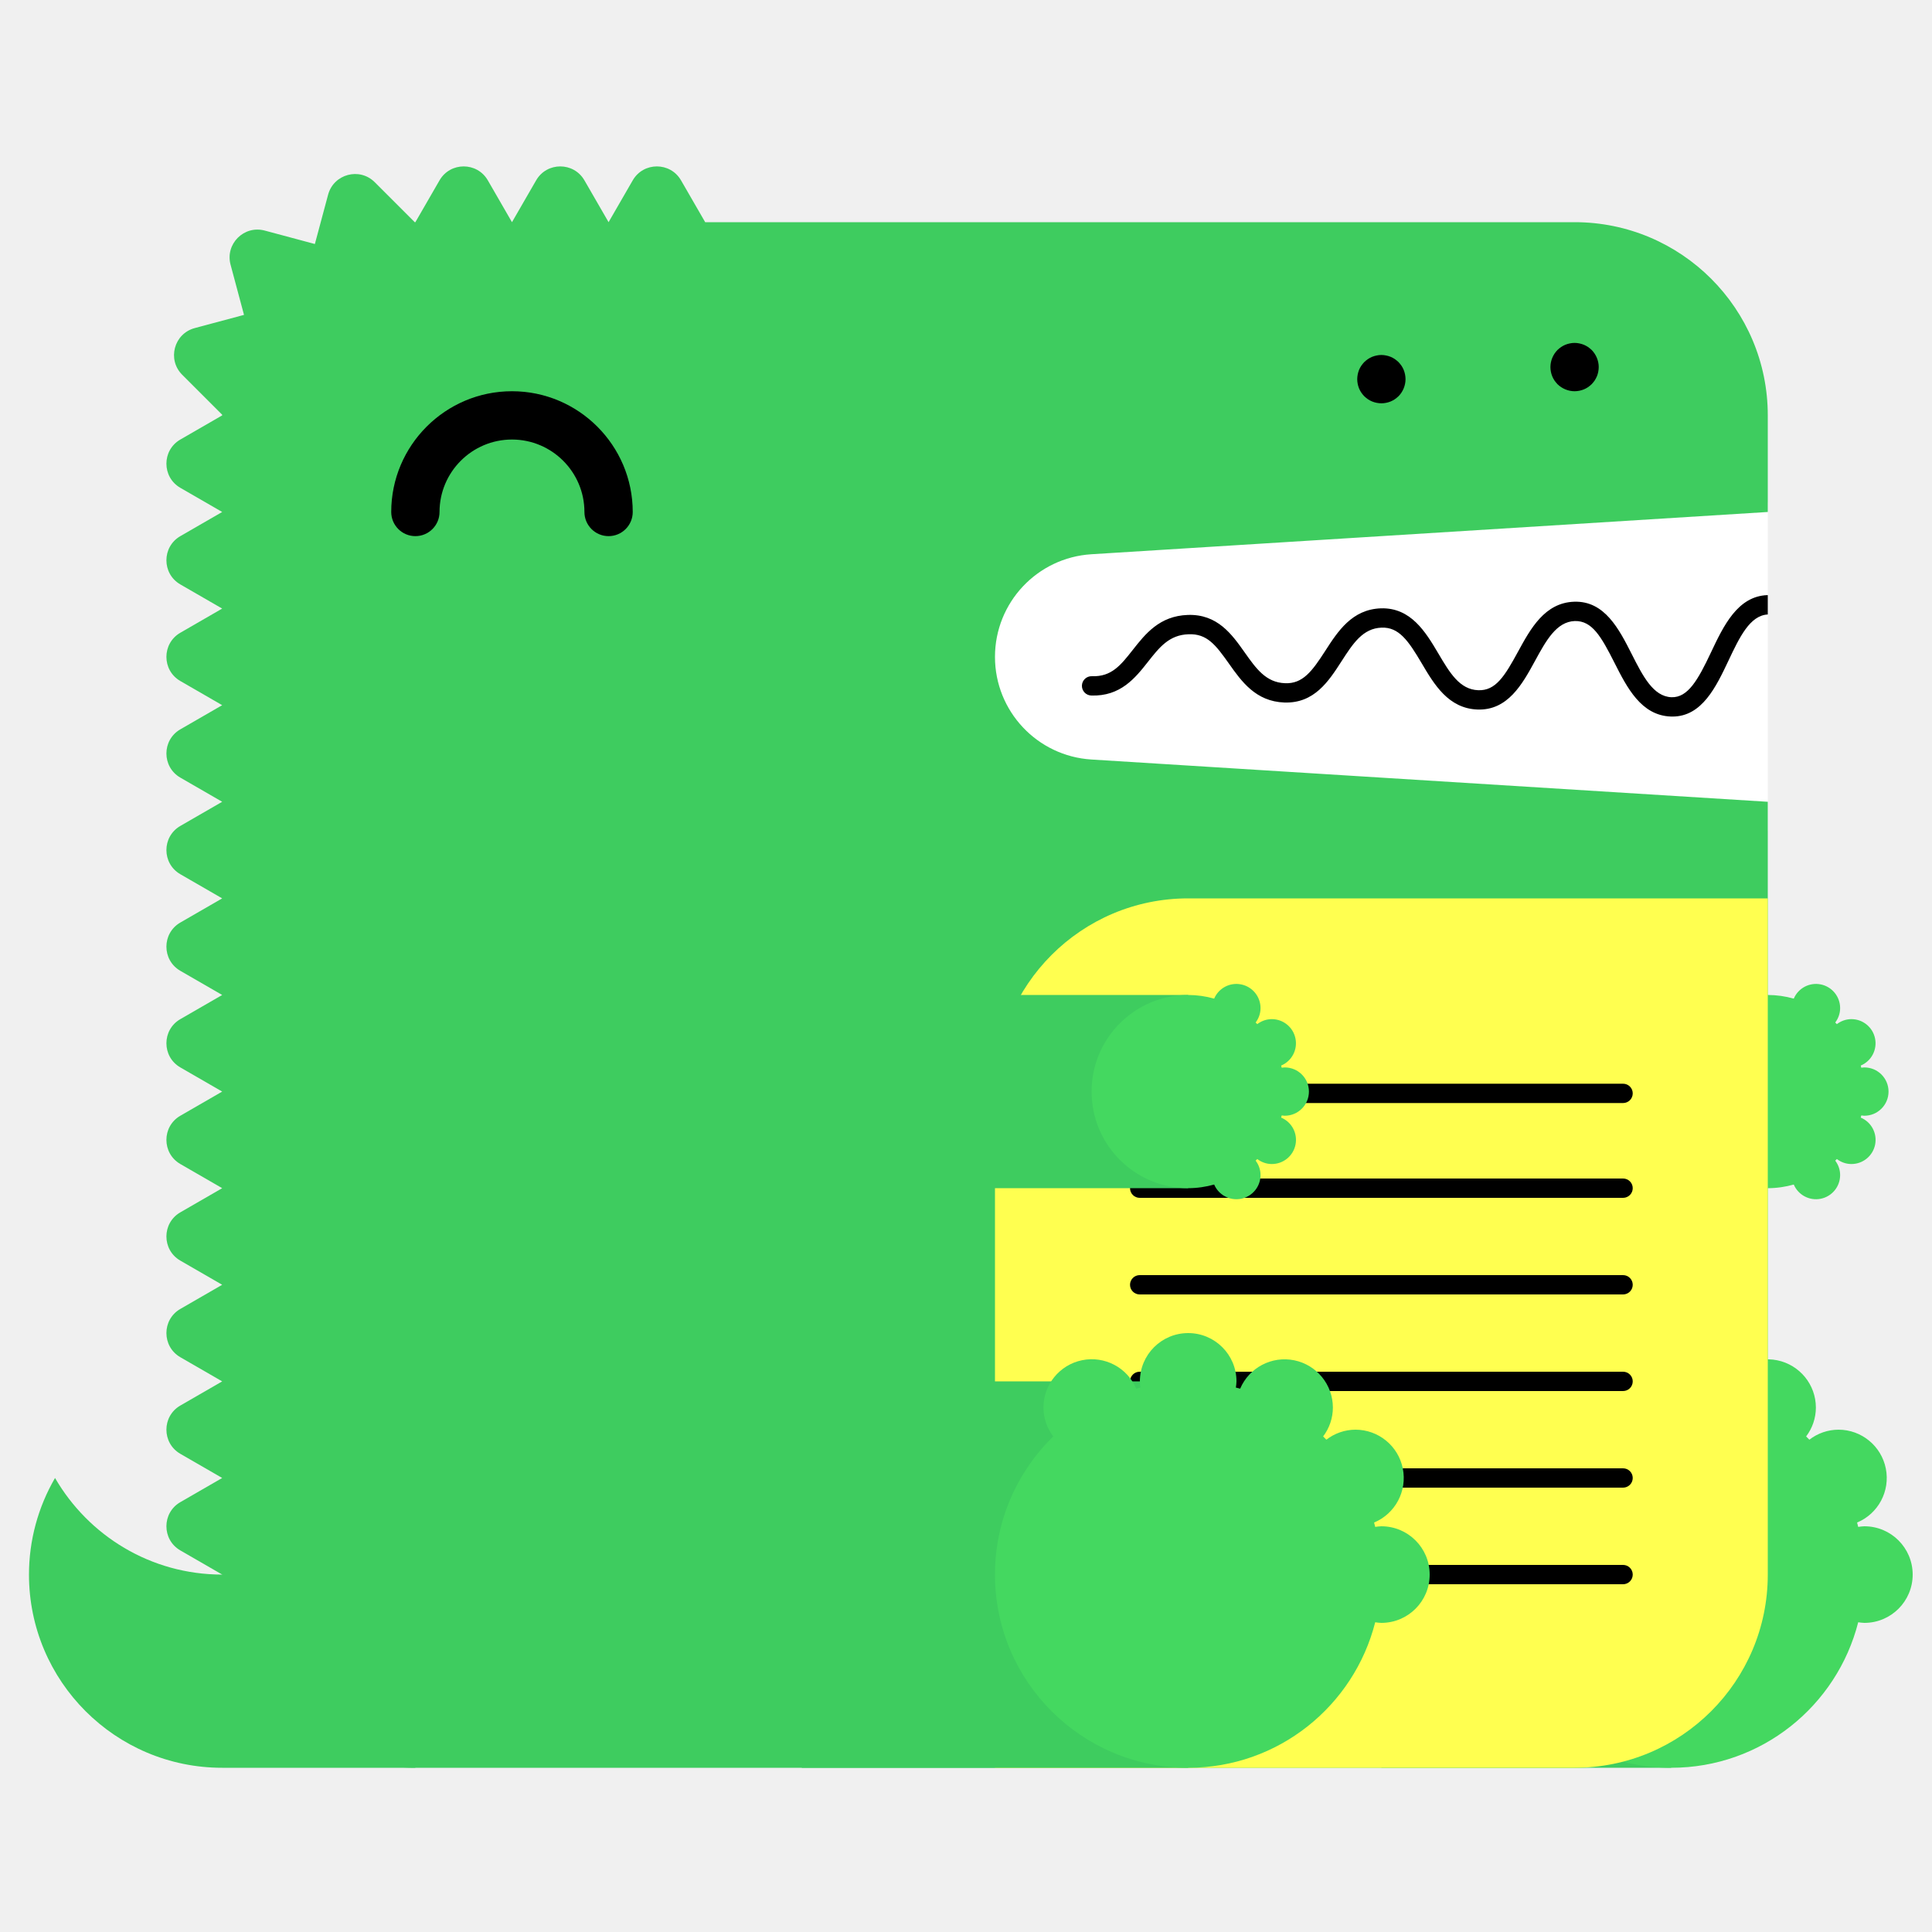
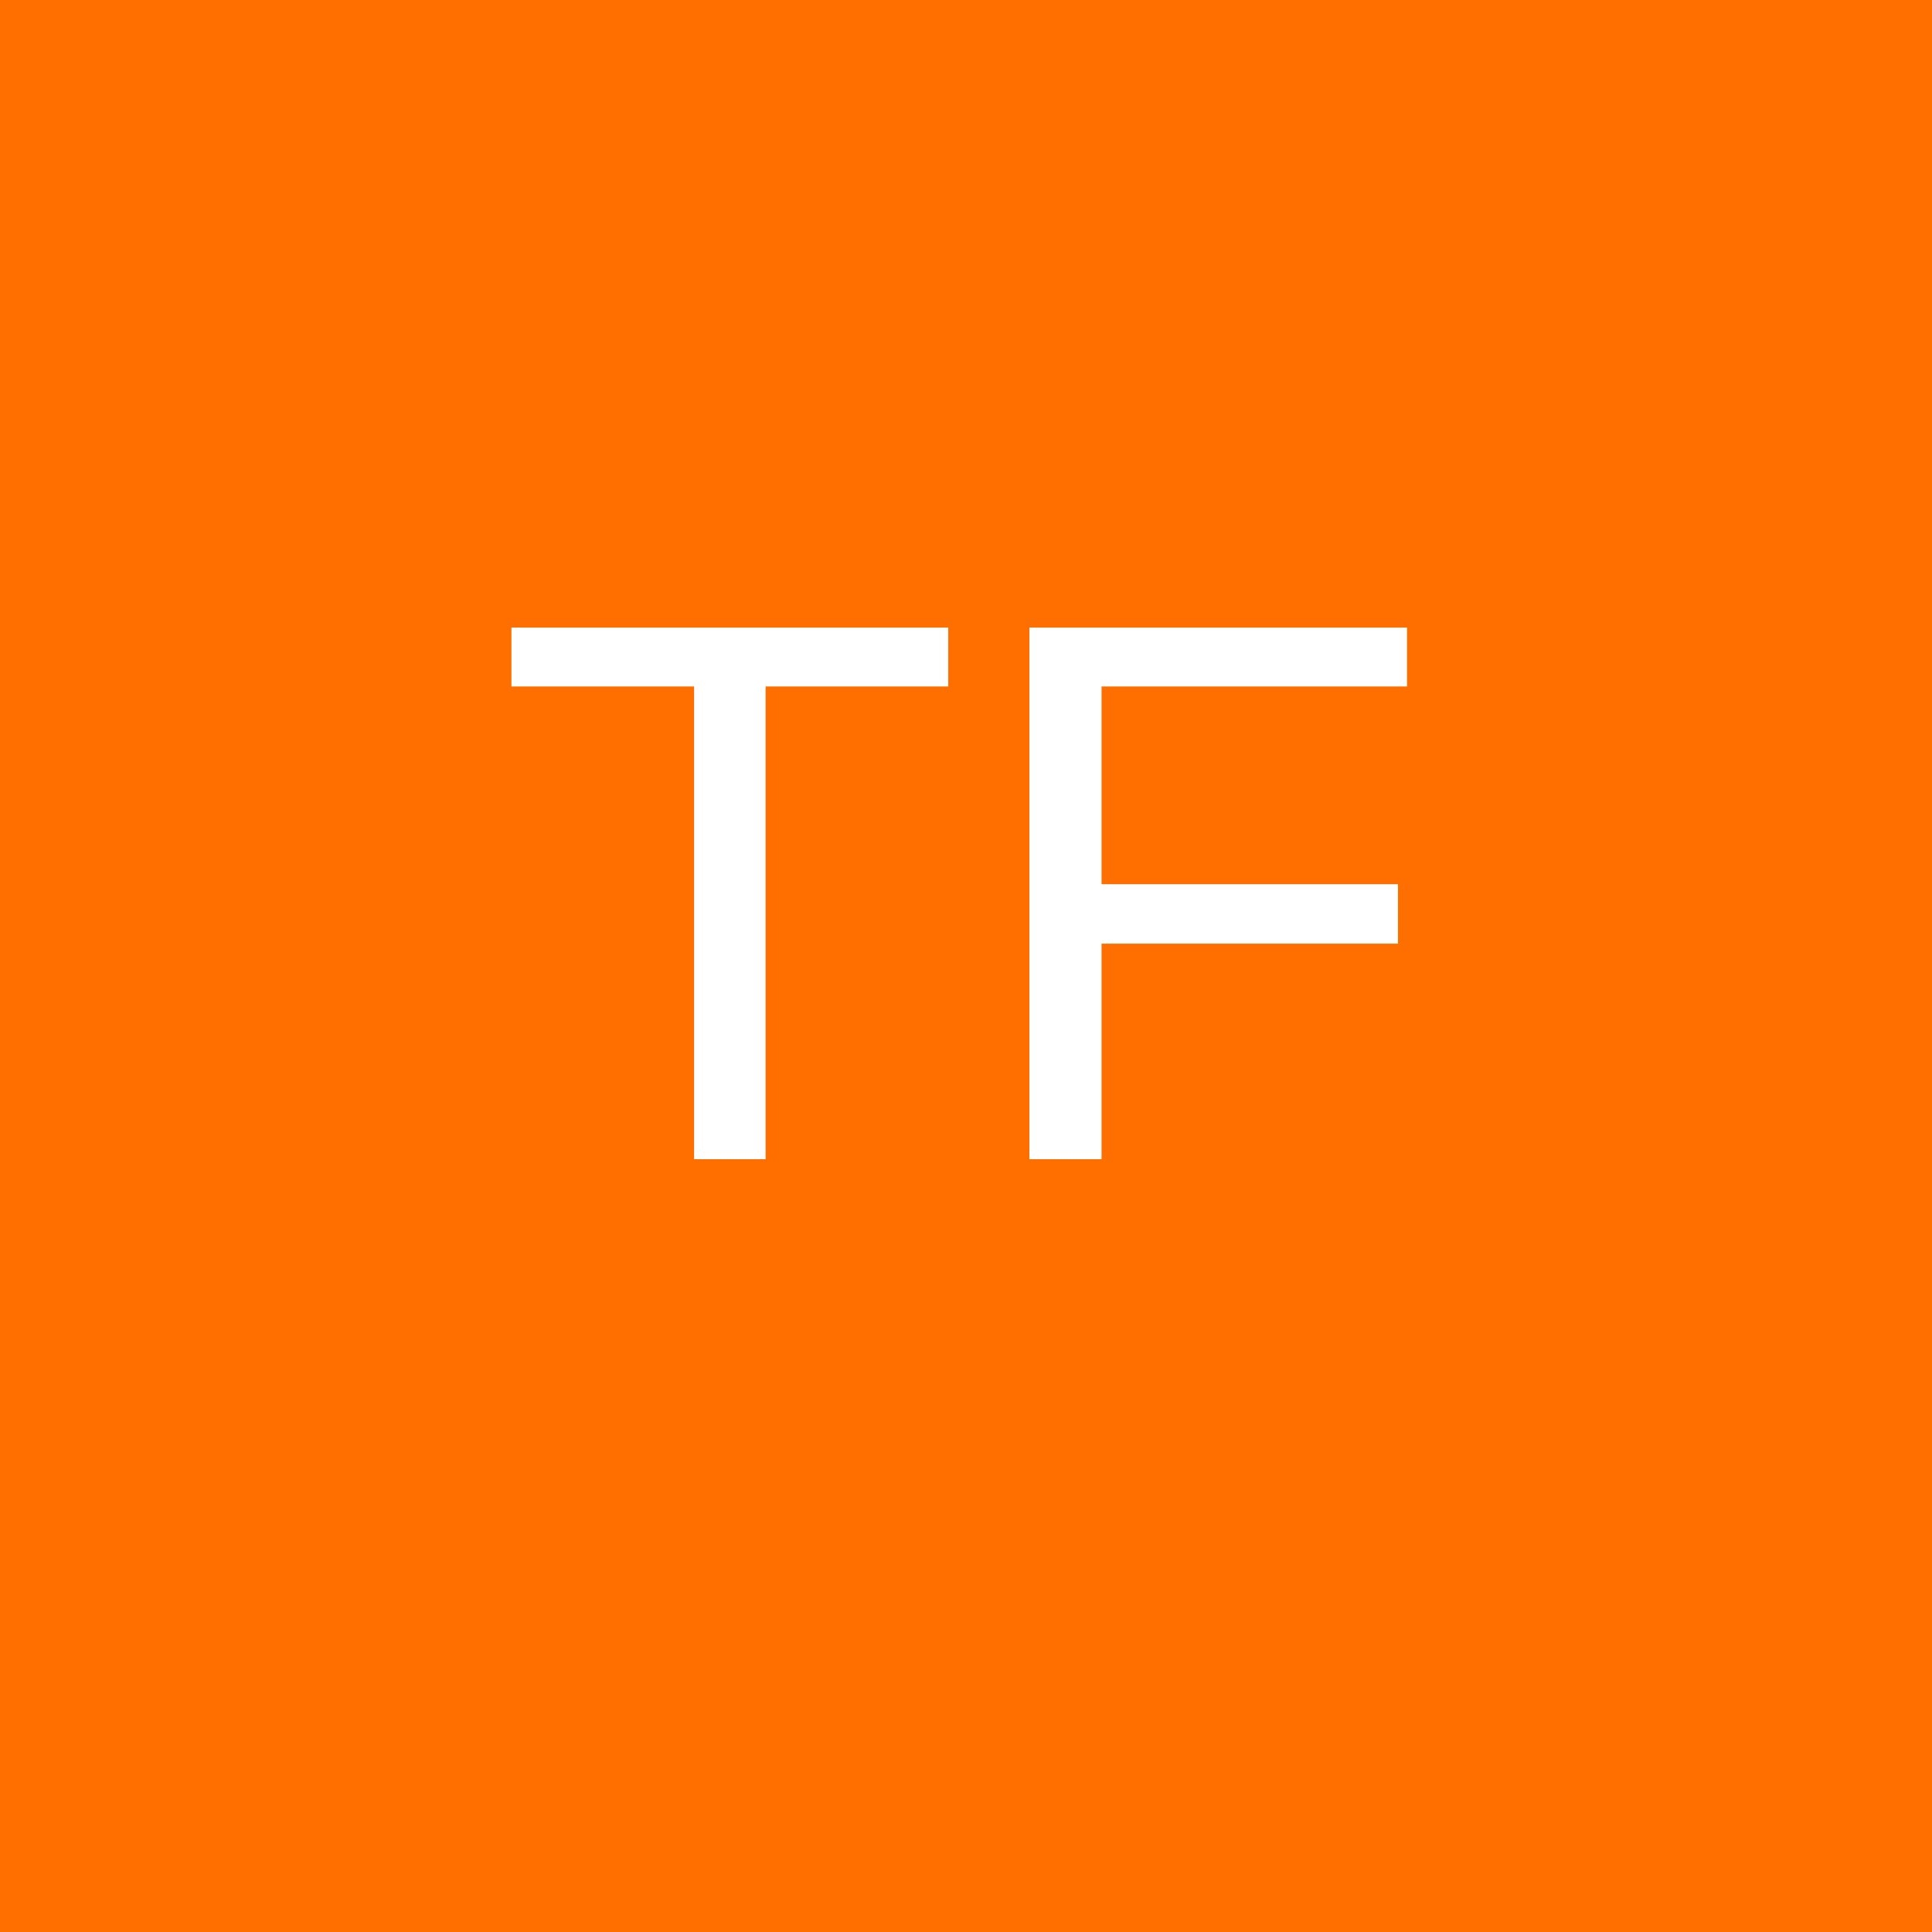
- <svg xmlns="http://www.w3.org/2000/svg" width="200" height="200" viewBox="0 0 200 200">
-   <g fill="none" fill-rule="evenodd">
-     <path fill="#FFF" d="M99 52h84v34H99z" />
-     <path d="M23 163c-7.398 0-13.843-4.027-17.303-10A19.886 19.886 0 0 0 3 163c0 11.046 8.954 20 20 20h20v-20H23z" fill="#3ECC5F" />
-     <path d="M112.98 57.376L183 53V43c0-11.046-8.954-20-20-20H73l-2.5-4.33c-1.112-1.925-3.889-1.925-5 0L63 23l-2.5-4.33c-1.111-1.925-3.889-1.925-5 0L53 23l-2.5-4.33c-1.111-1.925-3.889-1.925-5 0L43 23c-.022 0-.042.003-.065.003l-4.142-4.141c-1.57-1.571-4.252-.853-4.828 1.294l-1.369 5.104-5.192-1.392c-2.148-.575-4.111 1.389-3.535 3.536l1.39 5.193-5.102 1.367c-2.148.576-2.867 3.259-1.296 4.83l4.142 4.142c0 .021-.003.042-.003.064l-4.33 2.5c-1.925 1.111-1.925 3.889 0 5L23 53l-4.33 2.5c-1.925 1.111-1.925 3.889 0 5L23 63l-4.33 2.5c-1.925 1.111-1.925 3.889 0 5L23 73l-4.33 2.5c-1.925 1.111-1.925 3.889 0 5L23 83l-4.33 2.5c-1.925 1.111-1.925 3.889 0 5L23 93l-4.33 2.5c-1.925 1.111-1.925 3.889 0 5L23 103l-4.33 2.5c-1.925 1.111-1.925 3.889 0 5L23 113l-4.33 2.5c-1.925 1.111-1.925 3.889 0 5L23 123l-4.33 2.5c-1.925 1.111-1.925 3.889 0 5L23 133l-4.33 2.5c-1.925 1.111-1.925 3.889 0 5L23 143l-4.33 2.5c-1.925 1.111-1.925 3.889 0 5L23 153l-4.33 2.5c-1.925 1.111-1.925 3.889 0 5L23 163c0 11.046 8.954 20 20 20h120c11.046 0 20-8.954 20-20V83l-70.02-4.376A10.645 10.645 0 0 1 103 68c0-5.621 4.37-10.273 9.98-10.624" fill="#3ECC5F" />
-     <path fill="#3ECC5F" d="M143 183h30v-40h-30z" />
-     <path d="M193 158c-.219 0-.428.037-.639.064-.038-.15-.074-.301-.116-.451A5 5 0 0 0 190.32 148a4.96 4.96 0 0 0-3.016 1.036 26.531 26.531 0 0 0-.335-.336 4.955 4.955 0 0 0 1.011-2.987 5 5 0 0 0-9.599-1.959c-.148-.042-.297-.077-.445-.115.027-.211.064-.42.064-.639a5 5 0 0 0-5-5 5 5 0 0 0-5 5c0 .219.037.428.064.639-.148.038-.297.073-.445.115a4.998 4.998 0 0 0-9.599 1.959c0 1.125.384 2.151 1.011 2.987-3.717 3.632-6.031 8.693-6.031 14.3 0 11.046 8.954 20 20 20 9.339 0 17.16-6.41 19.361-15.064.211.027.42.064.639.064a5 5 0 0 0 5-5 5 5 0 0 0-5-5" fill="#44D860" />
-     <path fill="#3ECC5F" d="M153 123h30v-20h-30z" />
-     <path d="M193 115.5a2.5 2.5 0 1 0 0-5c-.109 0-.214.019-.319.032-.02-.075-.037-.15-.058-.225a2.501 2.501 0 0 0-.963-4.807c-.569 0-1.088.197-1.508.518a6.653 6.653 0 0 0-.168-.168c.314-.417.506-.931.506-1.494a2.5 2.5 0 0 0-4.8-.979A9.987 9.987 0 0 0 183 103c-5.522 0-10 4.478-10 10s4.478 10 10 10c.934 0 1.833-.138 2.69-.377a2.5 2.5 0 0 0 4.8-.979c0-.563-.192-1.077-.506-1.494.057-.055.113-.111.168-.168.42.321.939.518 1.508.518a2.5 2.5 0 0 0 .963-4.807c.021-.074.038-.15.058-.225.105.013.21.032.319.032" fill="#44D860" />
-     <path d="M63 55.5a2.5 2.5 0 0 1-2.5-2.5c0-4.136-3.364-7.5-7.5-7.5s-7.5 3.364-7.5 7.5a2.5 2.5 0 1 1-5 0c0-6.893 5.607-12.5 12.5-12.5S65.5 46.107 65.5 53a2.5 2.5 0 0 1-2.5 2.5" fill="#000" />
-     <path d="M103 183h60c11.046 0 20-8.954 20-20V93h-60c-11.046 0-20 8.954-20 20v70z" fill="#FFFF50" />
-     <path d="M168.02 124h-50.04a1 1 0 1 1 0-2h50.04a1 1 0 1 1 0 2m0 20h-50.04a1 1 0 1 1 0-2h50.04a1 1 0 1 1 0 2m0 20h-50.04a1 1 0 1 1 0-2h50.04a1 1 0 1 1 0 2m0-49.814h-50.04a1 1 0 1 1 0-2h50.04a1 1 0 1 1 0 2m0 19.814h-50.04a1 1 0 1 1 0-2h50.04a1 1 0 1 1 0 2m0 20h-50.04a1 1 0 1 1 0-2h50.04a1 1 0 1 1 0 2M183 61.611c-.012 0-.022-.006-.034-.005-3.09.105-4.552 3.196-5.842 5.923-1.346 2.85-2.387 4.703-4.093 4.647-1.889-.068-2.969-2.202-4.113-4.46-1.314-2.594-2.814-5.536-5.963-5.426-3.046.104-4.513 2.794-5.807 5.167-1.377 2.528-2.314 4.065-4.121 3.994-1.927-.07-2.951-1.805-4.136-3.813-1.321-2.236-2.848-4.75-5.936-4.664-2.994.103-4.465 2.385-5.763 4.4-1.373 2.13-2.335 3.428-4.165 3.351-1.973-.07-2.992-1.51-4.171-3.177-1.324-1.873-2.816-3.993-5.895-3.89-2.928.1-4.399 1.97-5.696 3.618-1.232 1.564-2.194 2.802-4.229 2.724a1 1 0 0 0-.072 2c3.017.101 4.545-1.8 5.872-3.487 1.177-1.496 2.193-2.787 4.193-2.855 1.926-.082 2.829 1.115 4.195 3.045 1.297 1.834 2.769 3.914 5.731 4.021 3.103.104 4.596-2.215 5.918-4.267 1.182-1.834 2.202-3.417 4.15-3.484 1.793-.067 2.769 1.35 4.145 3.681 1.297 2.197 2.766 4.686 5.787 4.796 3.125.108 4.634-2.62 5.949-5.035 1.139-2.088 2.214-4.06 4.119-4.126 1.793-.042 2.728 1.595 4.111 4.33 1.292 2.553 2.757 5.445 5.825 5.556l.169.003c3.064 0 4.518-3.075 5.805-5.794 1.139-2.41 2.217-4.68 4.067-4.773v-2z" fill="#000" />
-     <path fill="#3ECC5F" d="M83 183h40v-40H83z" />
-     <path d="M143 158c-.219 0-.428.037-.639.064-.038-.15-.074-.301-.116-.451A5 5 0 0 0 140.32 148a4.96 4.96 0 0 0-3.016 1.036 26.531 26.531 0 0 0-.335-.336 4.955 4.955 0 0 0 1.011-2.987 5 5 0 0 0-9.599-1.959c-.148-.042-.297-.077-.445-.115.027-.211.064-.42.064-.639a5 5 0 0 0-5-5 5 5 0 0 0-5 5c0 .219.037.428.064.639-.148.038-.297.073-.445.115a4.998 4.998 0 0 0-9.599 1.959c0 1.125.384 2.151 1.011 2.987-3.717 3.632-6.031 8.693-6.031 14.3 0 11.046 8.954 20 20 20 9.339 0 17.16-6.41 19.361-15.064.211.027.42.064.639.064a5 5 0 0 0 5-5 5 5 0 0 0-5-5" fill="#44D860" />
-     <path fill="#3ECC5F" d="M83 123h40v-20H83z" />
-     <path d="M133 115.5a2.5 2.5 0 1 0 0-5c-.109 0-.214.019-.319.032-.02-.075-.037-.15-.058-.225a2.501 2.501 0 0 0-.963-4.807c-.569 0-1.088.197-1.508.518a6.653 6.653 0 0 0-.168-.168c.314-.417.506-.931.506-1.494a2.5 2.5 0 0 0-4.8-.979A9.987 9.987 0 0 0 123 103c-5.522 0-10 4.478-10 10s4.478 10 10 10c.934 0 1.833-.138 2.69-.377a2.5 2.5 0 0 0 4.8-.979c0-.563-.192-1.077-.506-1.494.057-.055.113-.111.168-.168.42.321.939.518 1.508.518a2.5 2.5 0 0 0 .963-4.807c.021-.074.038-.15.058-.225.105.013.21.032.319.032" fill="#44D860" />
-     <path d="M143 41.75c-.16 0-.33-.02-.49-.05a2.52 2.52 0 0 1-.47-.14c-.15-.06-.29-.14-.431-.23-.13-.09-.259-.2-.38-.31-.109-.12-.219-.24-.309-.38s-.17-.28-.231-.43a2.619 2.619 0 0 1-.189-.96c0-.16.02-.33.05-.49.03-.16.08-.31.139-.47.061-.15.141-.29.231-.43.09-.13.2-.26.309-.38.121-.11.25-.22.38-.31.141-.09.281-.17.431-.23.149-.06.31-.11.47-.14.32-.07.65-.07.98 0 .159.03.32.08.47.14.149.06.29.14.43.23.13.09.259.2.38.31.11.12.22.25.31.38.09.14.17.28.23.43.06.16.11.31.14.47.029.16.05.33.05.49 0 .66-.271 1.31-.73 1.77-.121.11-.25.22-.38.31-.14.09-.281.17-.43.23a2.565 2.565 0 0 1-.96.19m20-1.25c-.66 0-1.3-.27-1.771-.73a3.802 3.802 0 0 1-.309-.38c-.09-.14-.17-.28-.231-.43a2.619 2.619 0 0 1-.189-.96c0-.66.27-1.3.729-1.77.121-.11.25-.22.38-.31.141-.09.281-.17.431-.23.149-.06.31-.11.47-.14.32-.07.66-.07.98 0 .159.03.32.08.47.14.149.06.29.14.43.23.13.09.259.2.38.31.459.47.73 1.11.73 1.77 0 .16-.021.33-.05.49-.03.16-.08.32-.14.47-.07.15-.14.29-.23.43-.09.13-.2.26-.31.38-.121.11-.25.22-.38.31-.14.09-.281.17-.43.23a2.565 2.565 0 0 1-.96.19" fill="#000" />
-   </g>
+ <svg xmlns="http://www.w3.org/2000/svg" viewBox="0 0 100 100">
+   <rect width="100" height="100" fill="#FF6F00" />
+   <text x="50" y="60" font-family="Arial" font-size="40" fill="white" text-anchor="middle">TF</text>
</svg>
